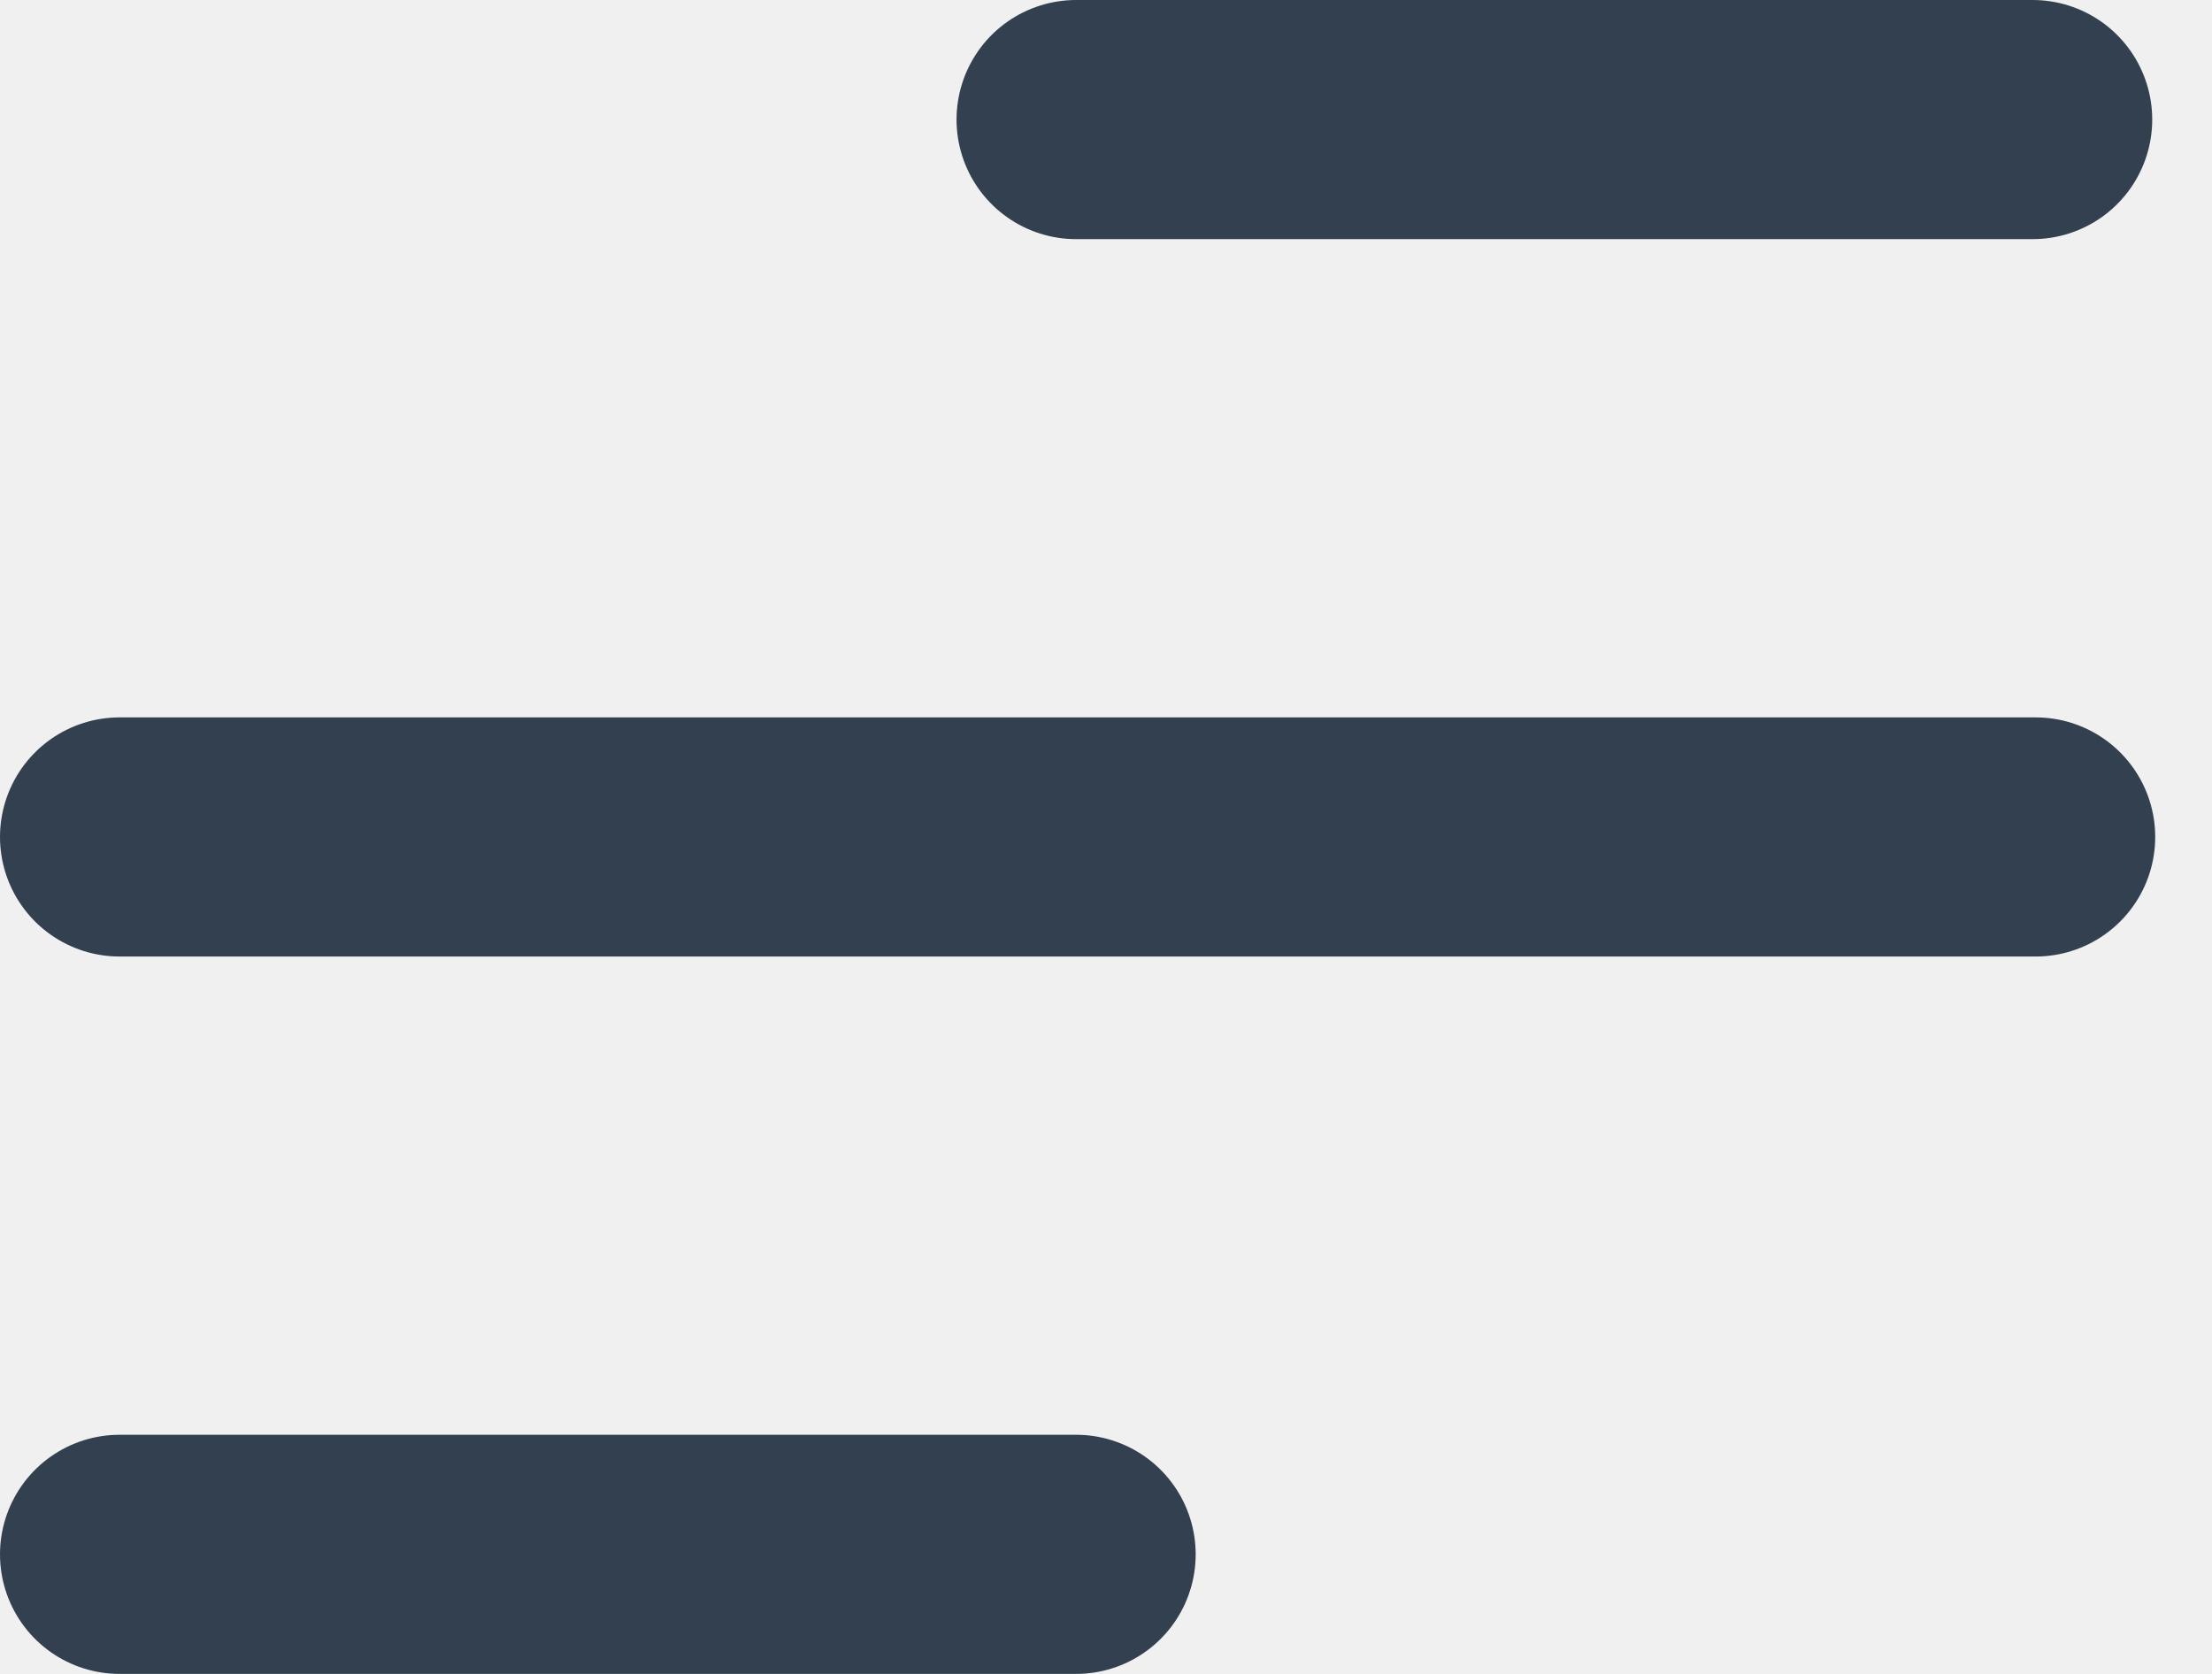
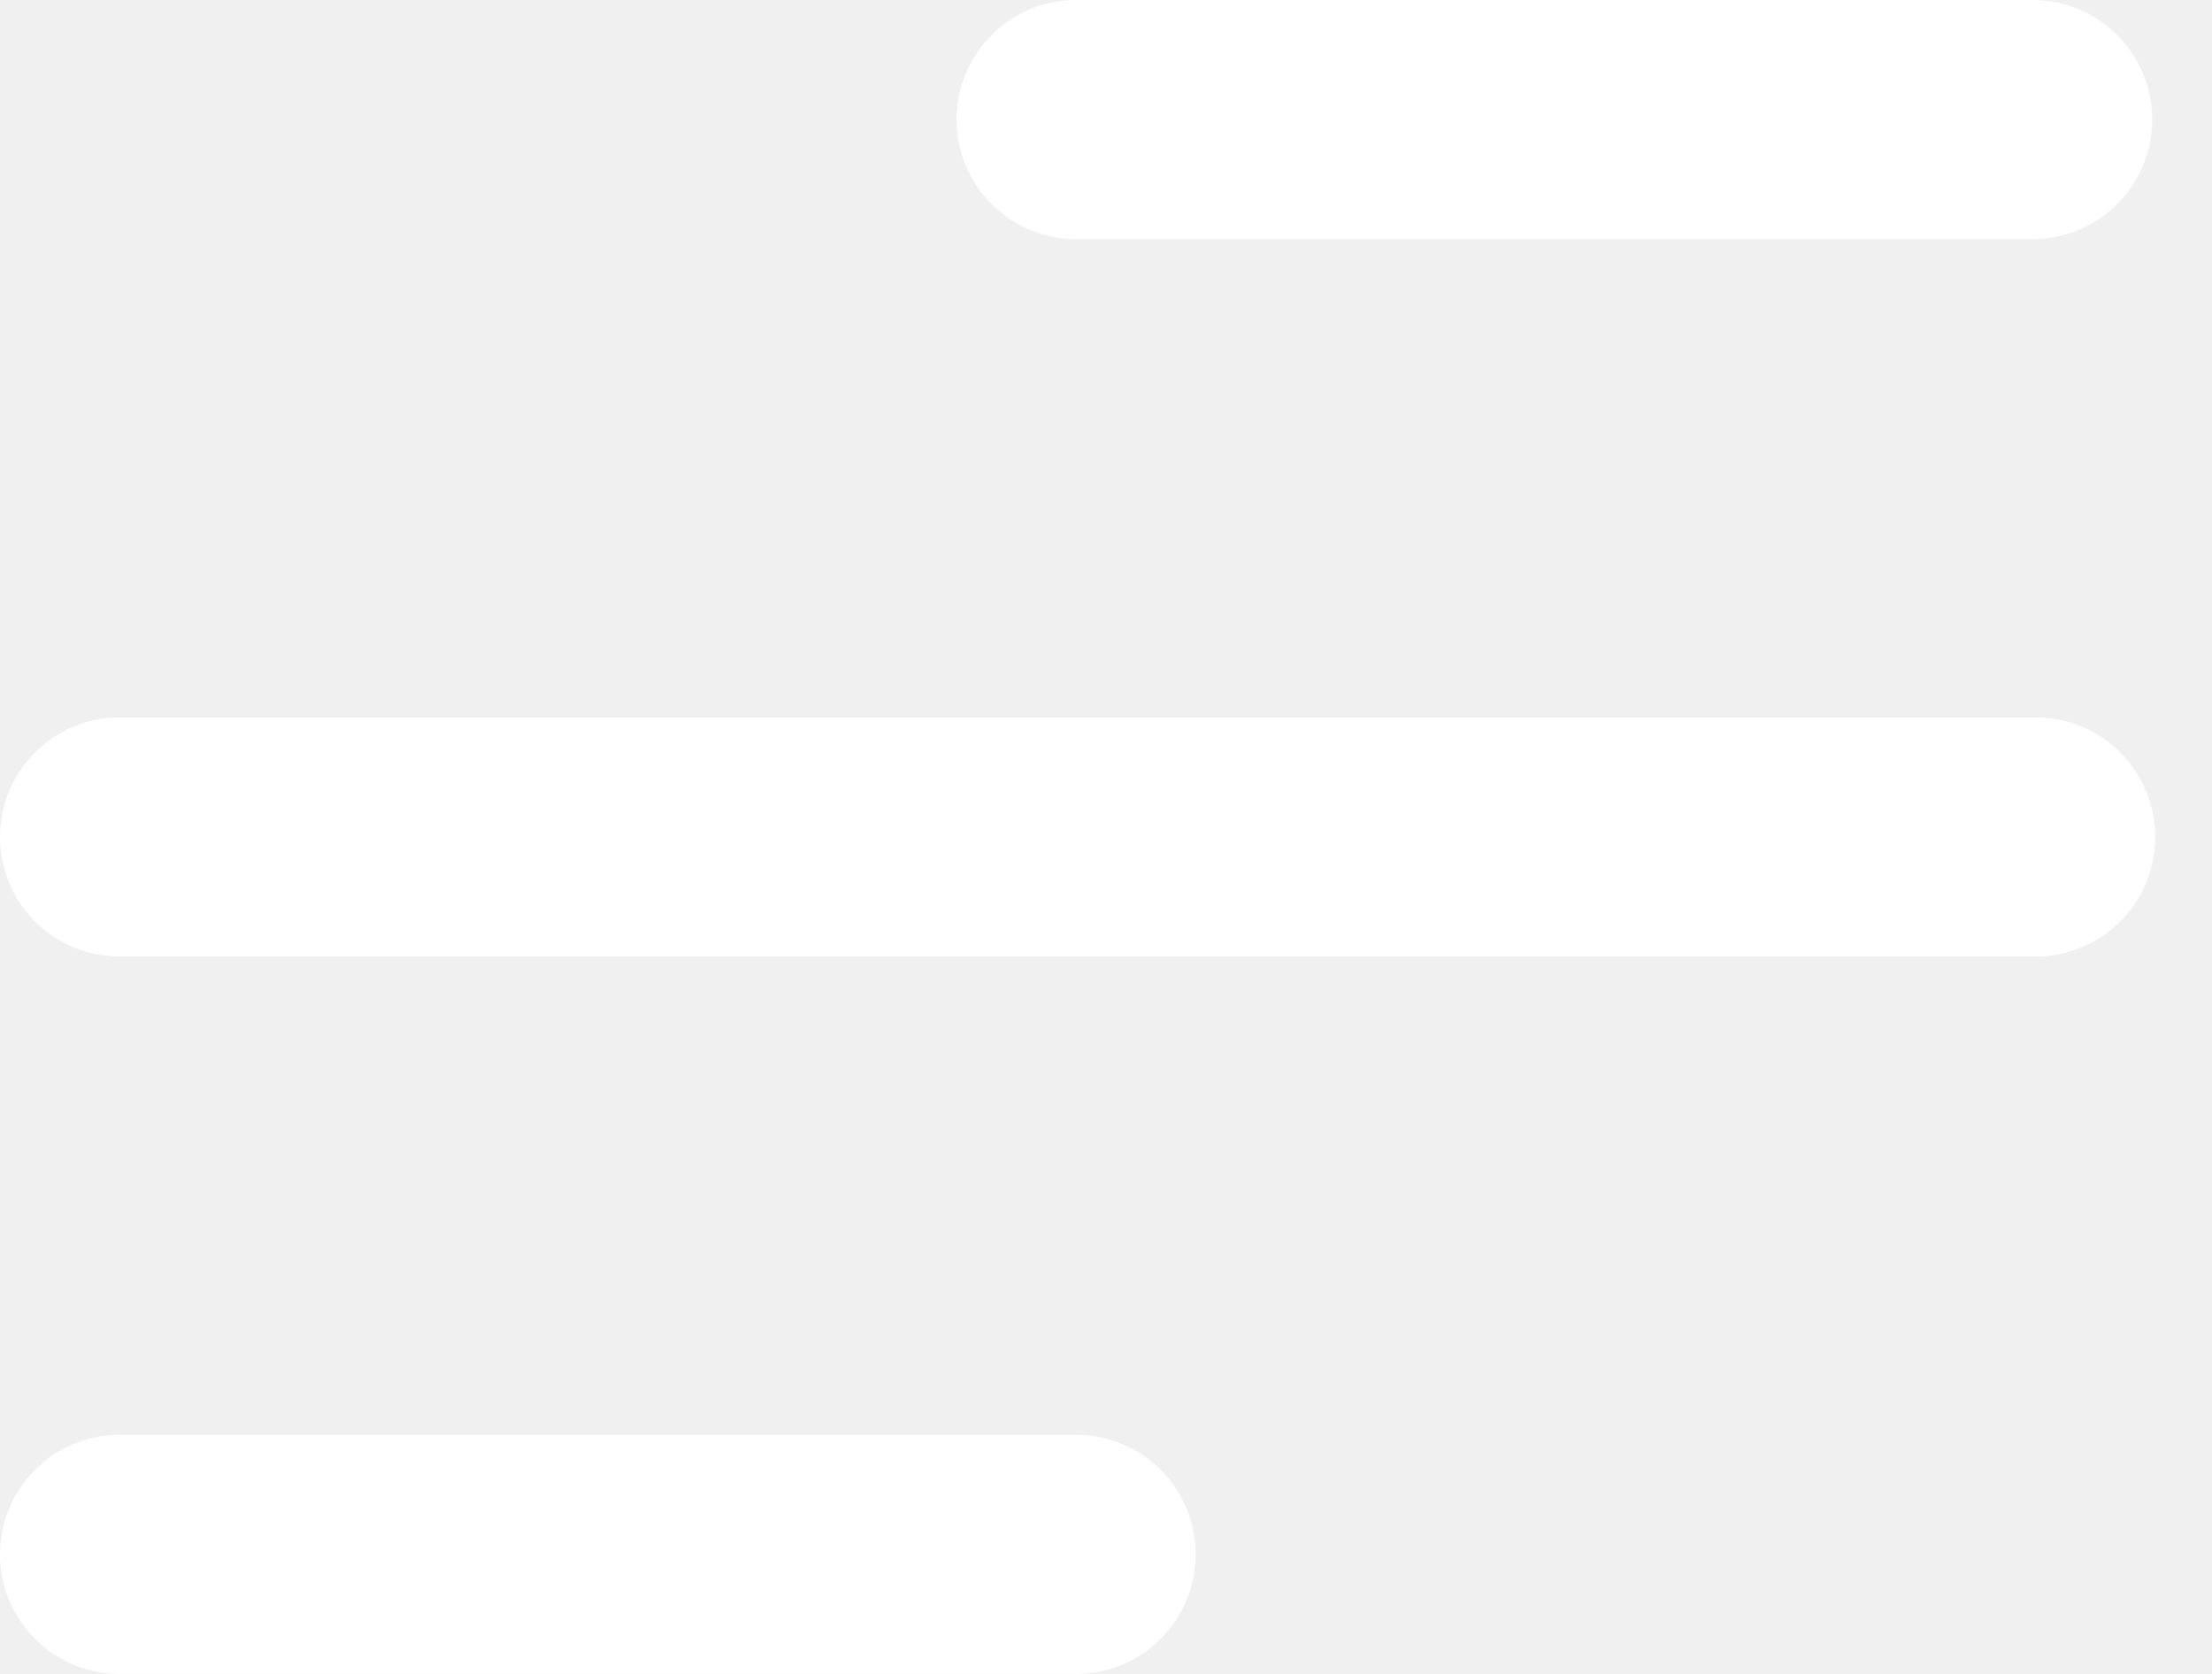
<svg xmlns="http://www.w3.org/2000/svg" width="37" height="28" viewBox="0 0 37 28" fill="none">
-   <path d="M2 14H34.05" stroke="#33404F" stroke-width="4" stroke-miterlimit="10" stroke-linecap="round" />
-   <path d="M18 2H34" stroke="#33404F" stroke-width="4" stroke-miterlimit="10" stroke-linecap="round" />
-   <path d="M2 26H18" stroke="#33404F" stroke-width="4" stroke-miterlimit="10" stroke-linecap="round" />
+   <path d="M2 14H34.05" stroke="white" stroke-width="4" stroke-miterlimit="10" stroke-linecap="round" />
+   <path d="M18 2H34" stroke="white" stroke-width="4" stroke-miterlimit="10" stroke-linecap="round" />
+   <path d="M2 26H18" stroke="white" stroke-width="4" stroke-miterlimit="10" stroke-linecap="round" />
</svg>
